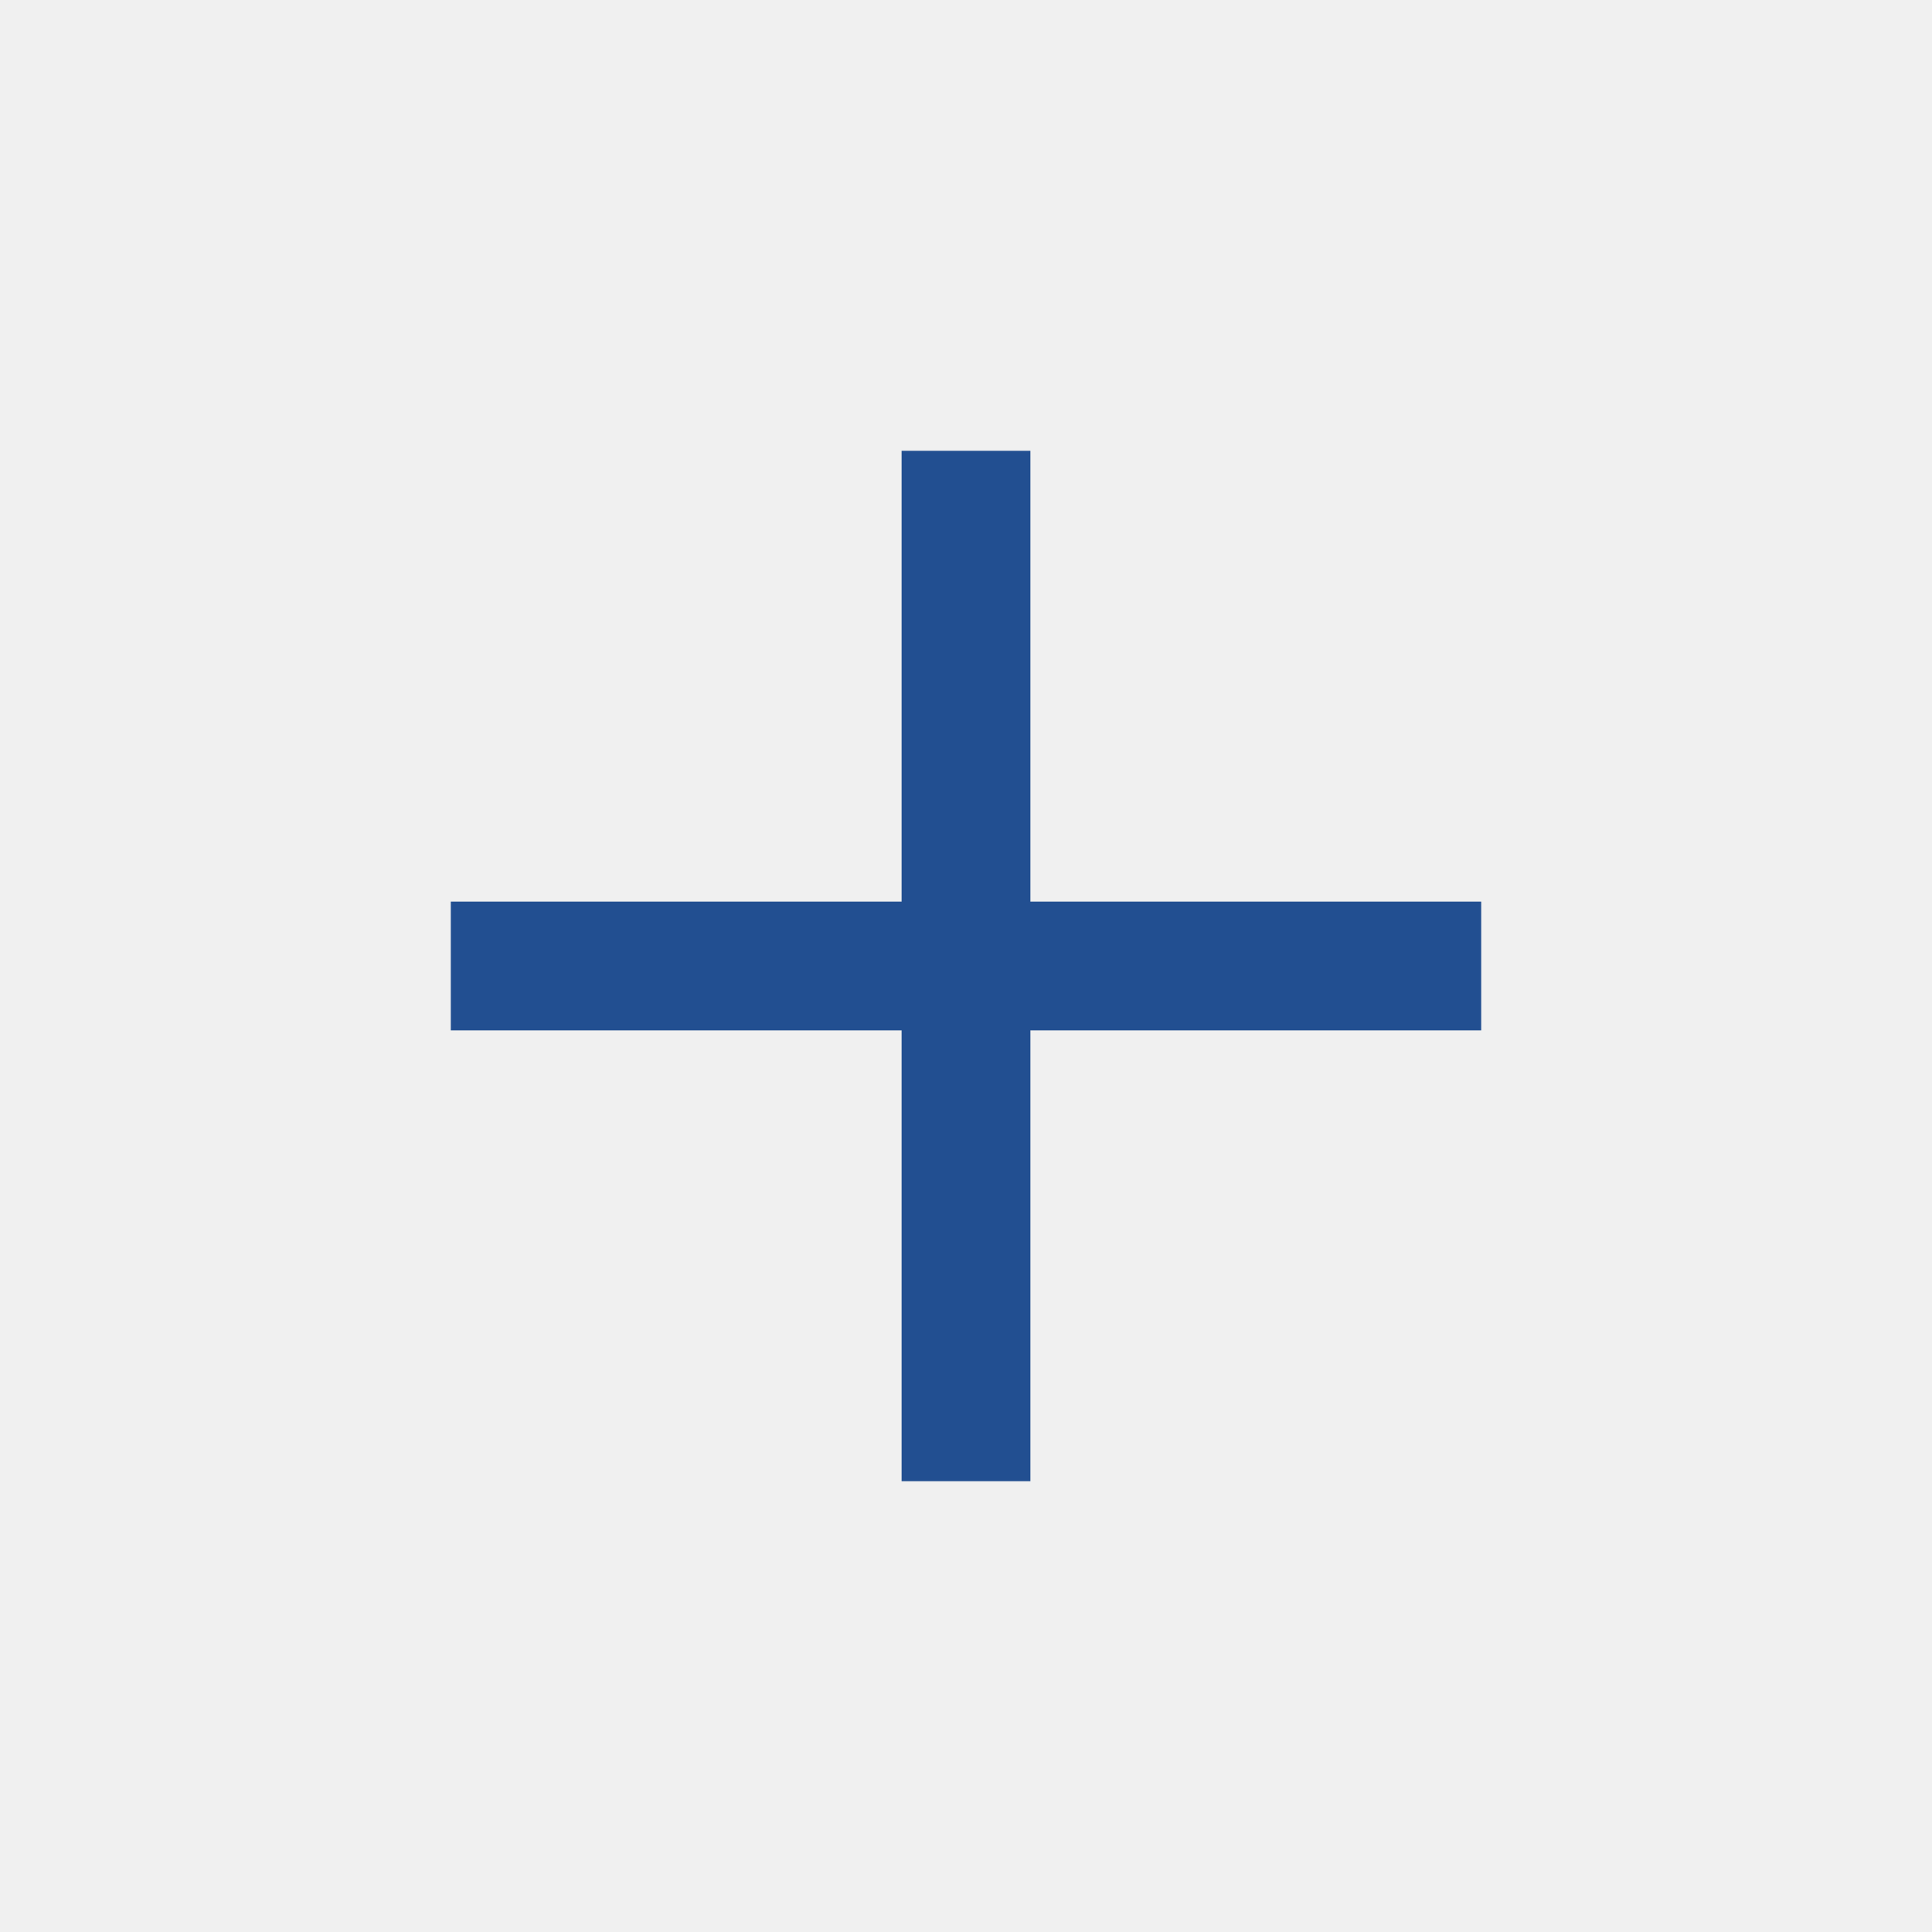
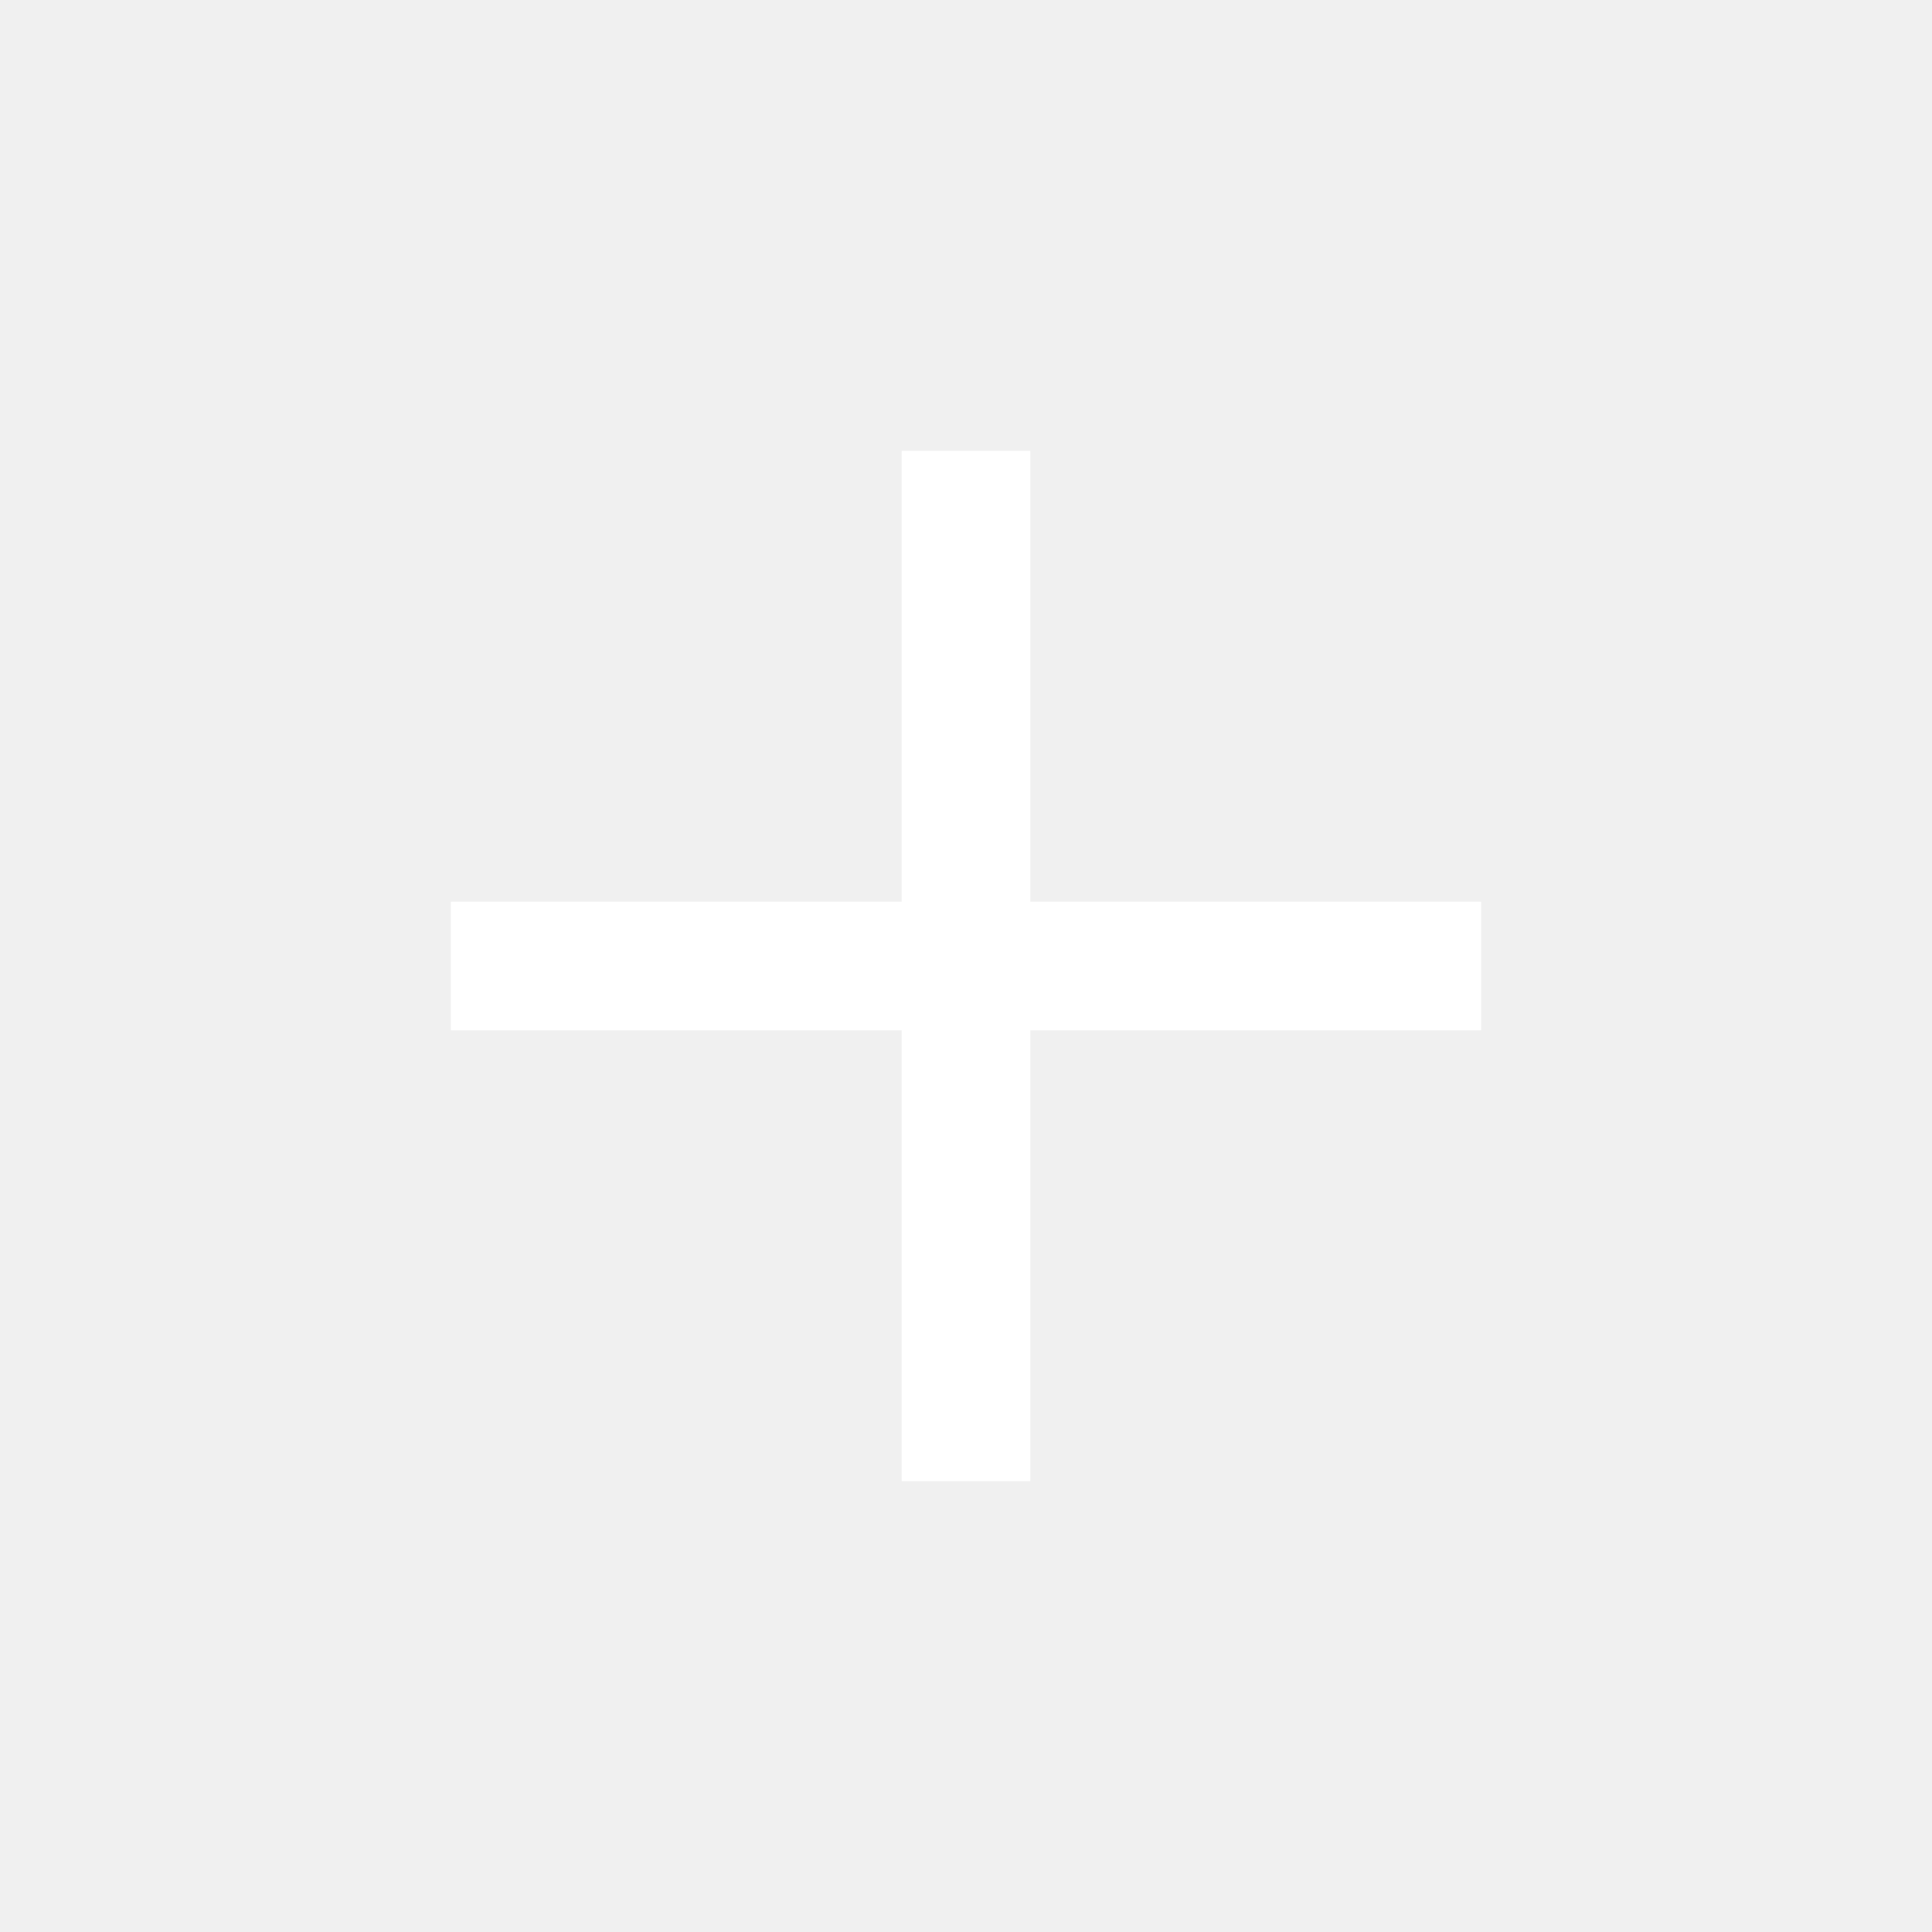
<svg xmlns="http://www.w3.org/2000/svg" viewBox="0 0 30 30">
  <defs>
-     <style>.cls-1{fill:#224f91;}</style>
+     <style>.cls-1{fill:#fff;}</style>
  </defs>
  <g id="Layer_10" data-name="Layer 10">
    <polygon class="cls-1" points="23 14 16 14 16 7 14 7 14 14 7 14 7 16 14 16 14 23 16 23 16 16 23 16 23 14" />
  </g>
</svg>
